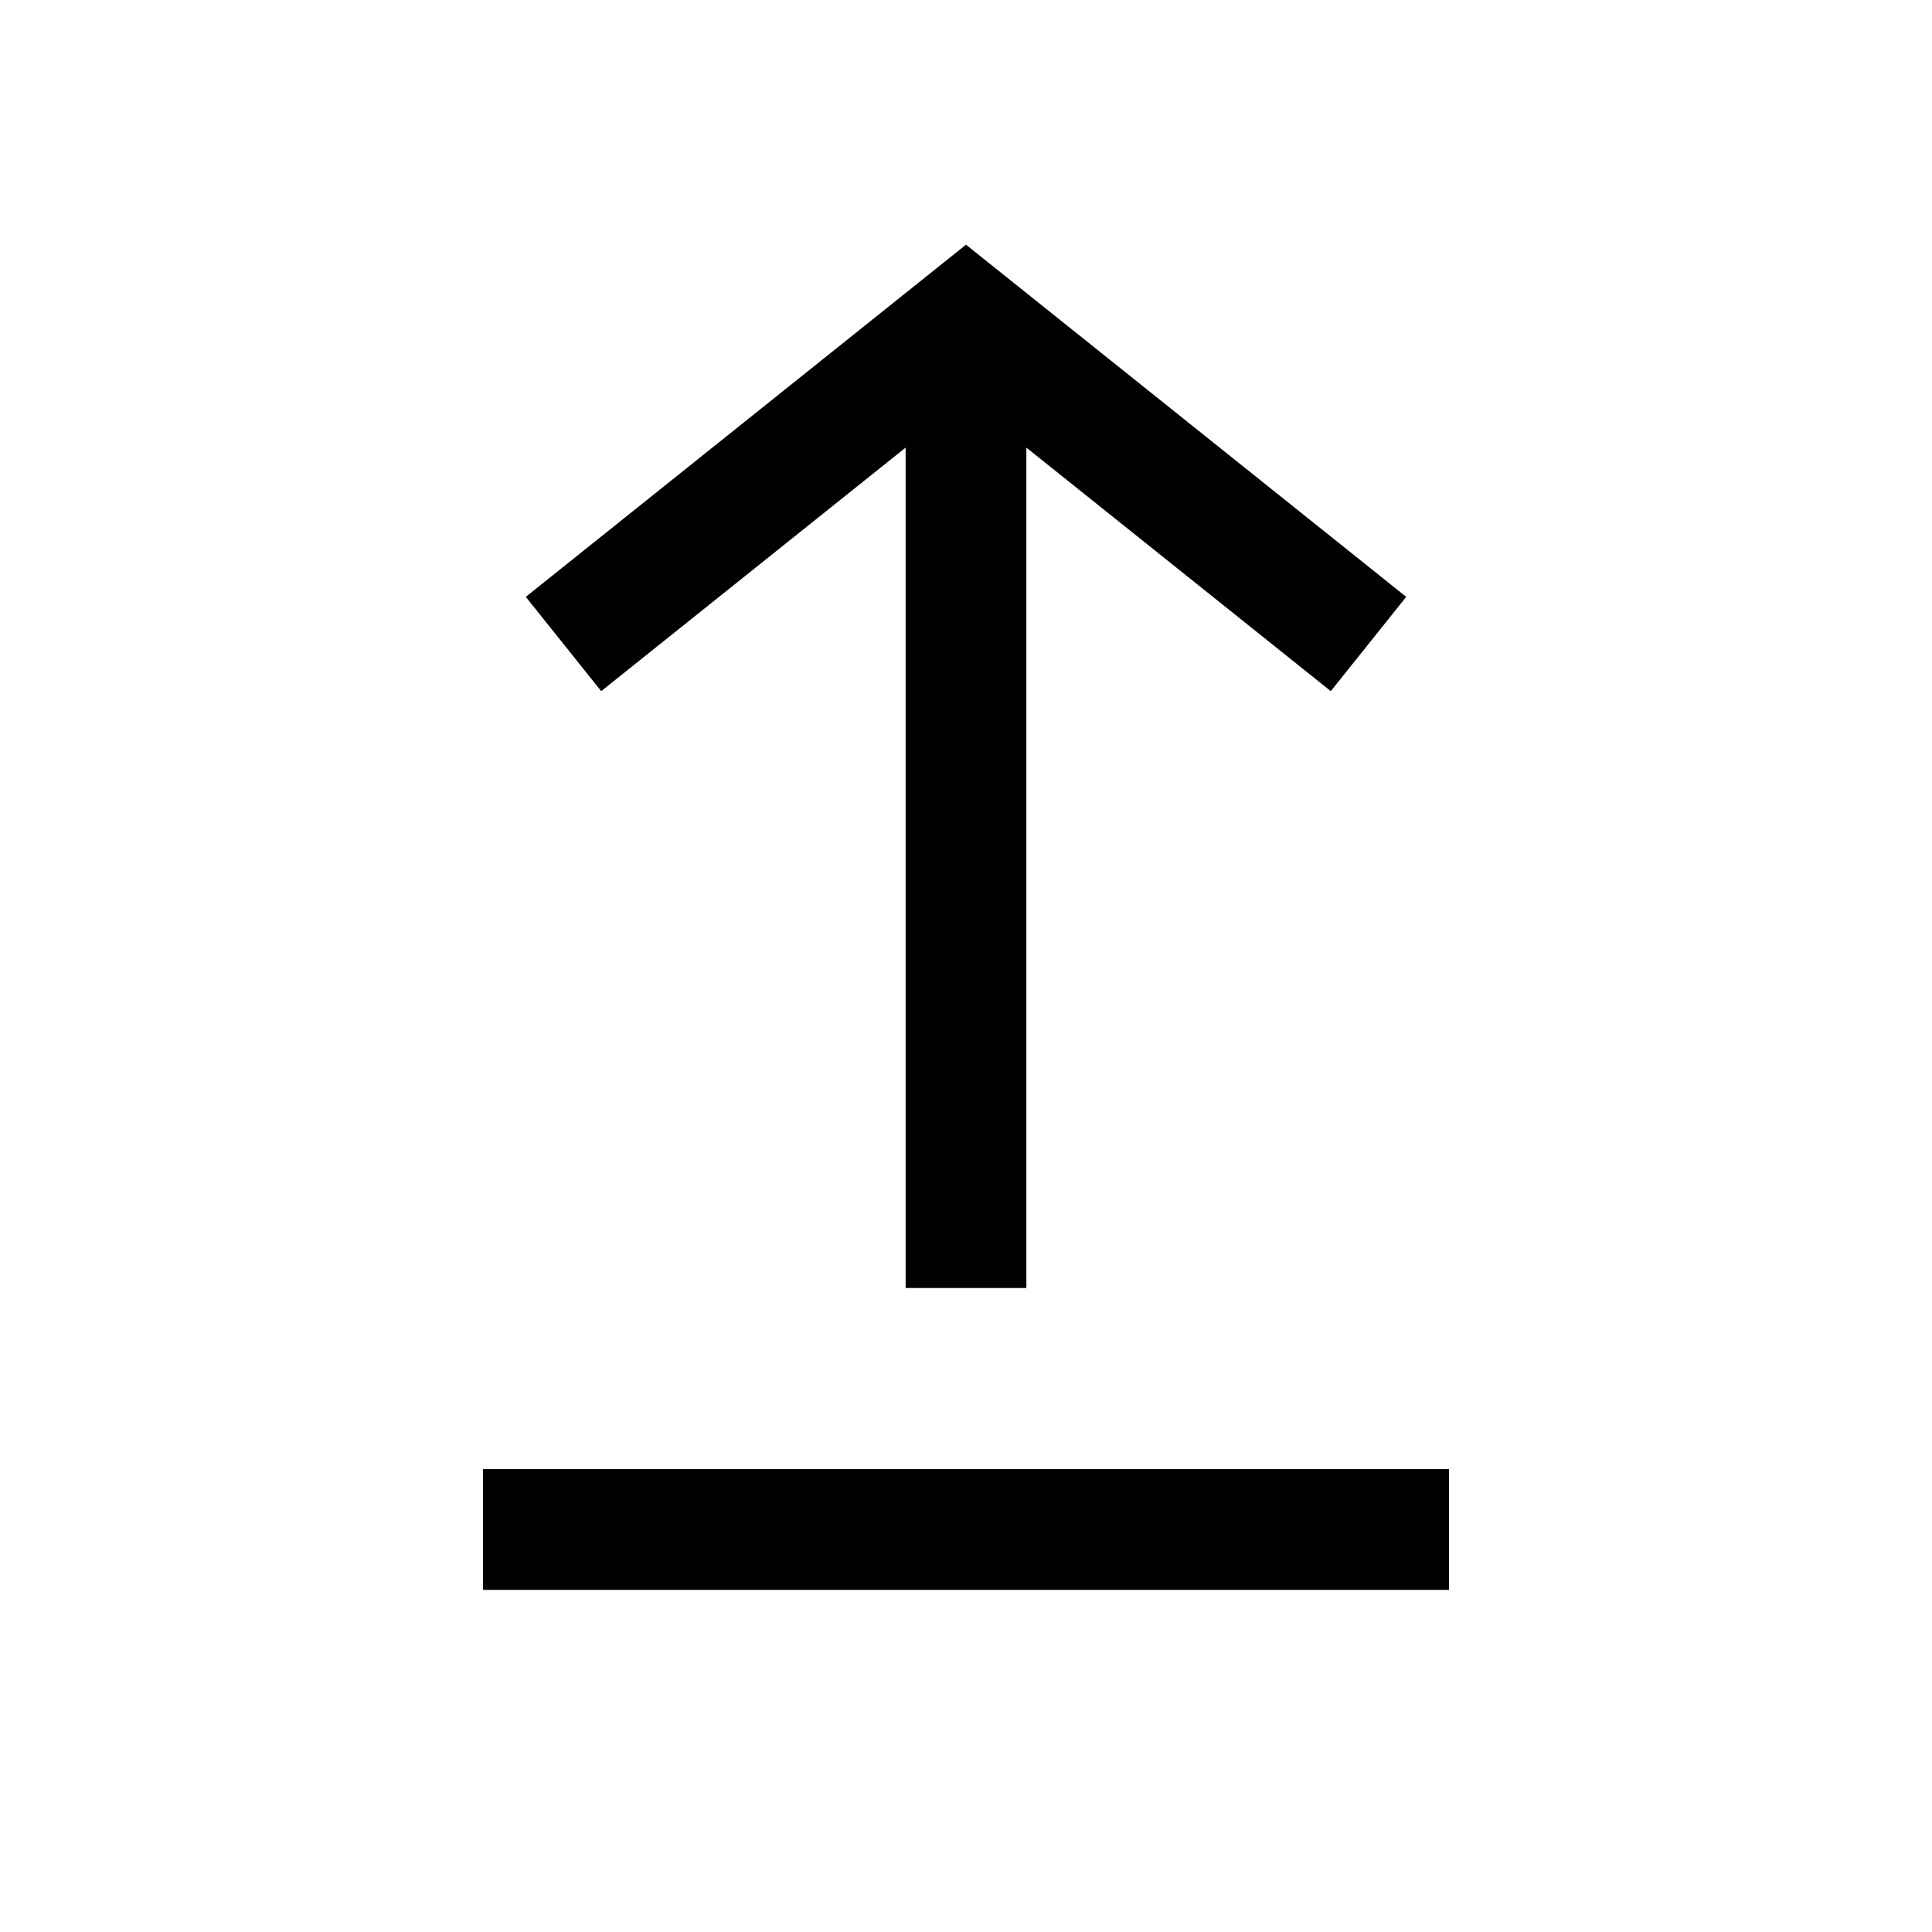
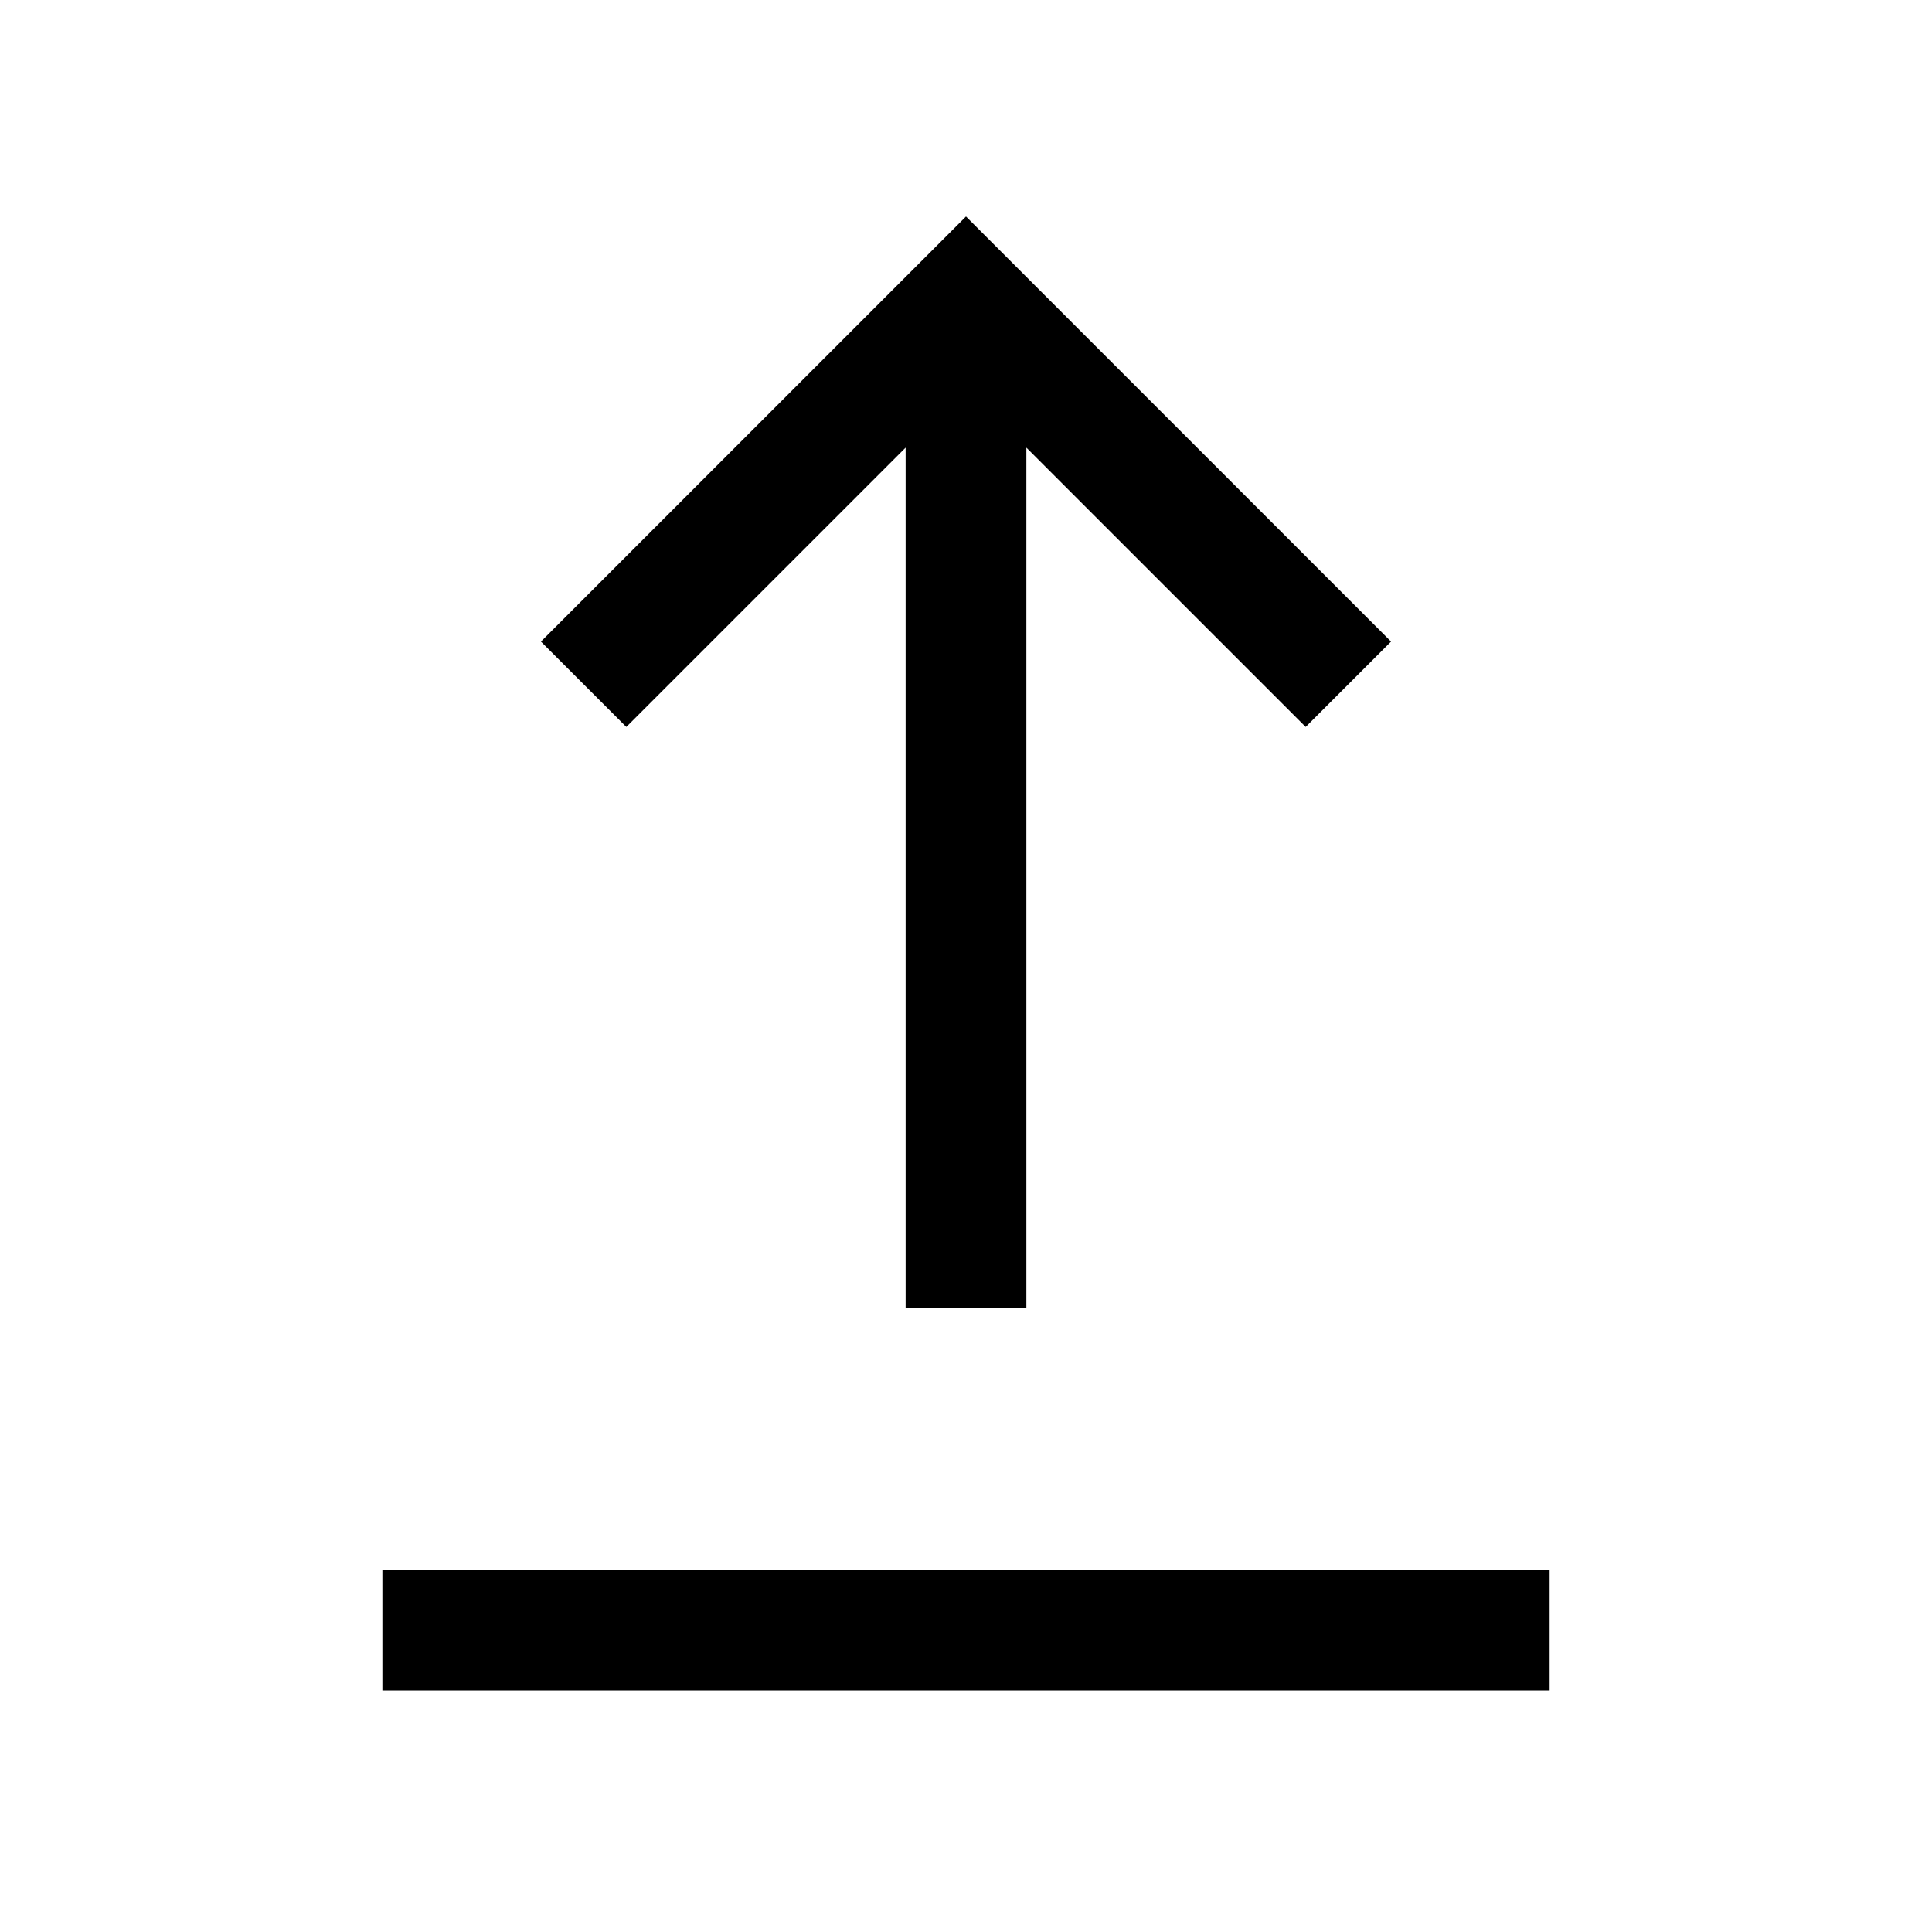
<svg xmlns="http://www.w3.org/2000/svg" width="24" height="24" viewBox="0 0 24 24" fill="none" stroke="currentColor" stroke-width="1.5" stroke-miterlimit="10">
-   <path d="M12 16L12 4M7 8L12 4L17 8" />
-   <path d="M6 19H18" />
+   <path d="M12 16.25V3.75M7.25 8.5L12 3.75L16.75 8.5M4.75 20.25H19.25" />
</svg>
